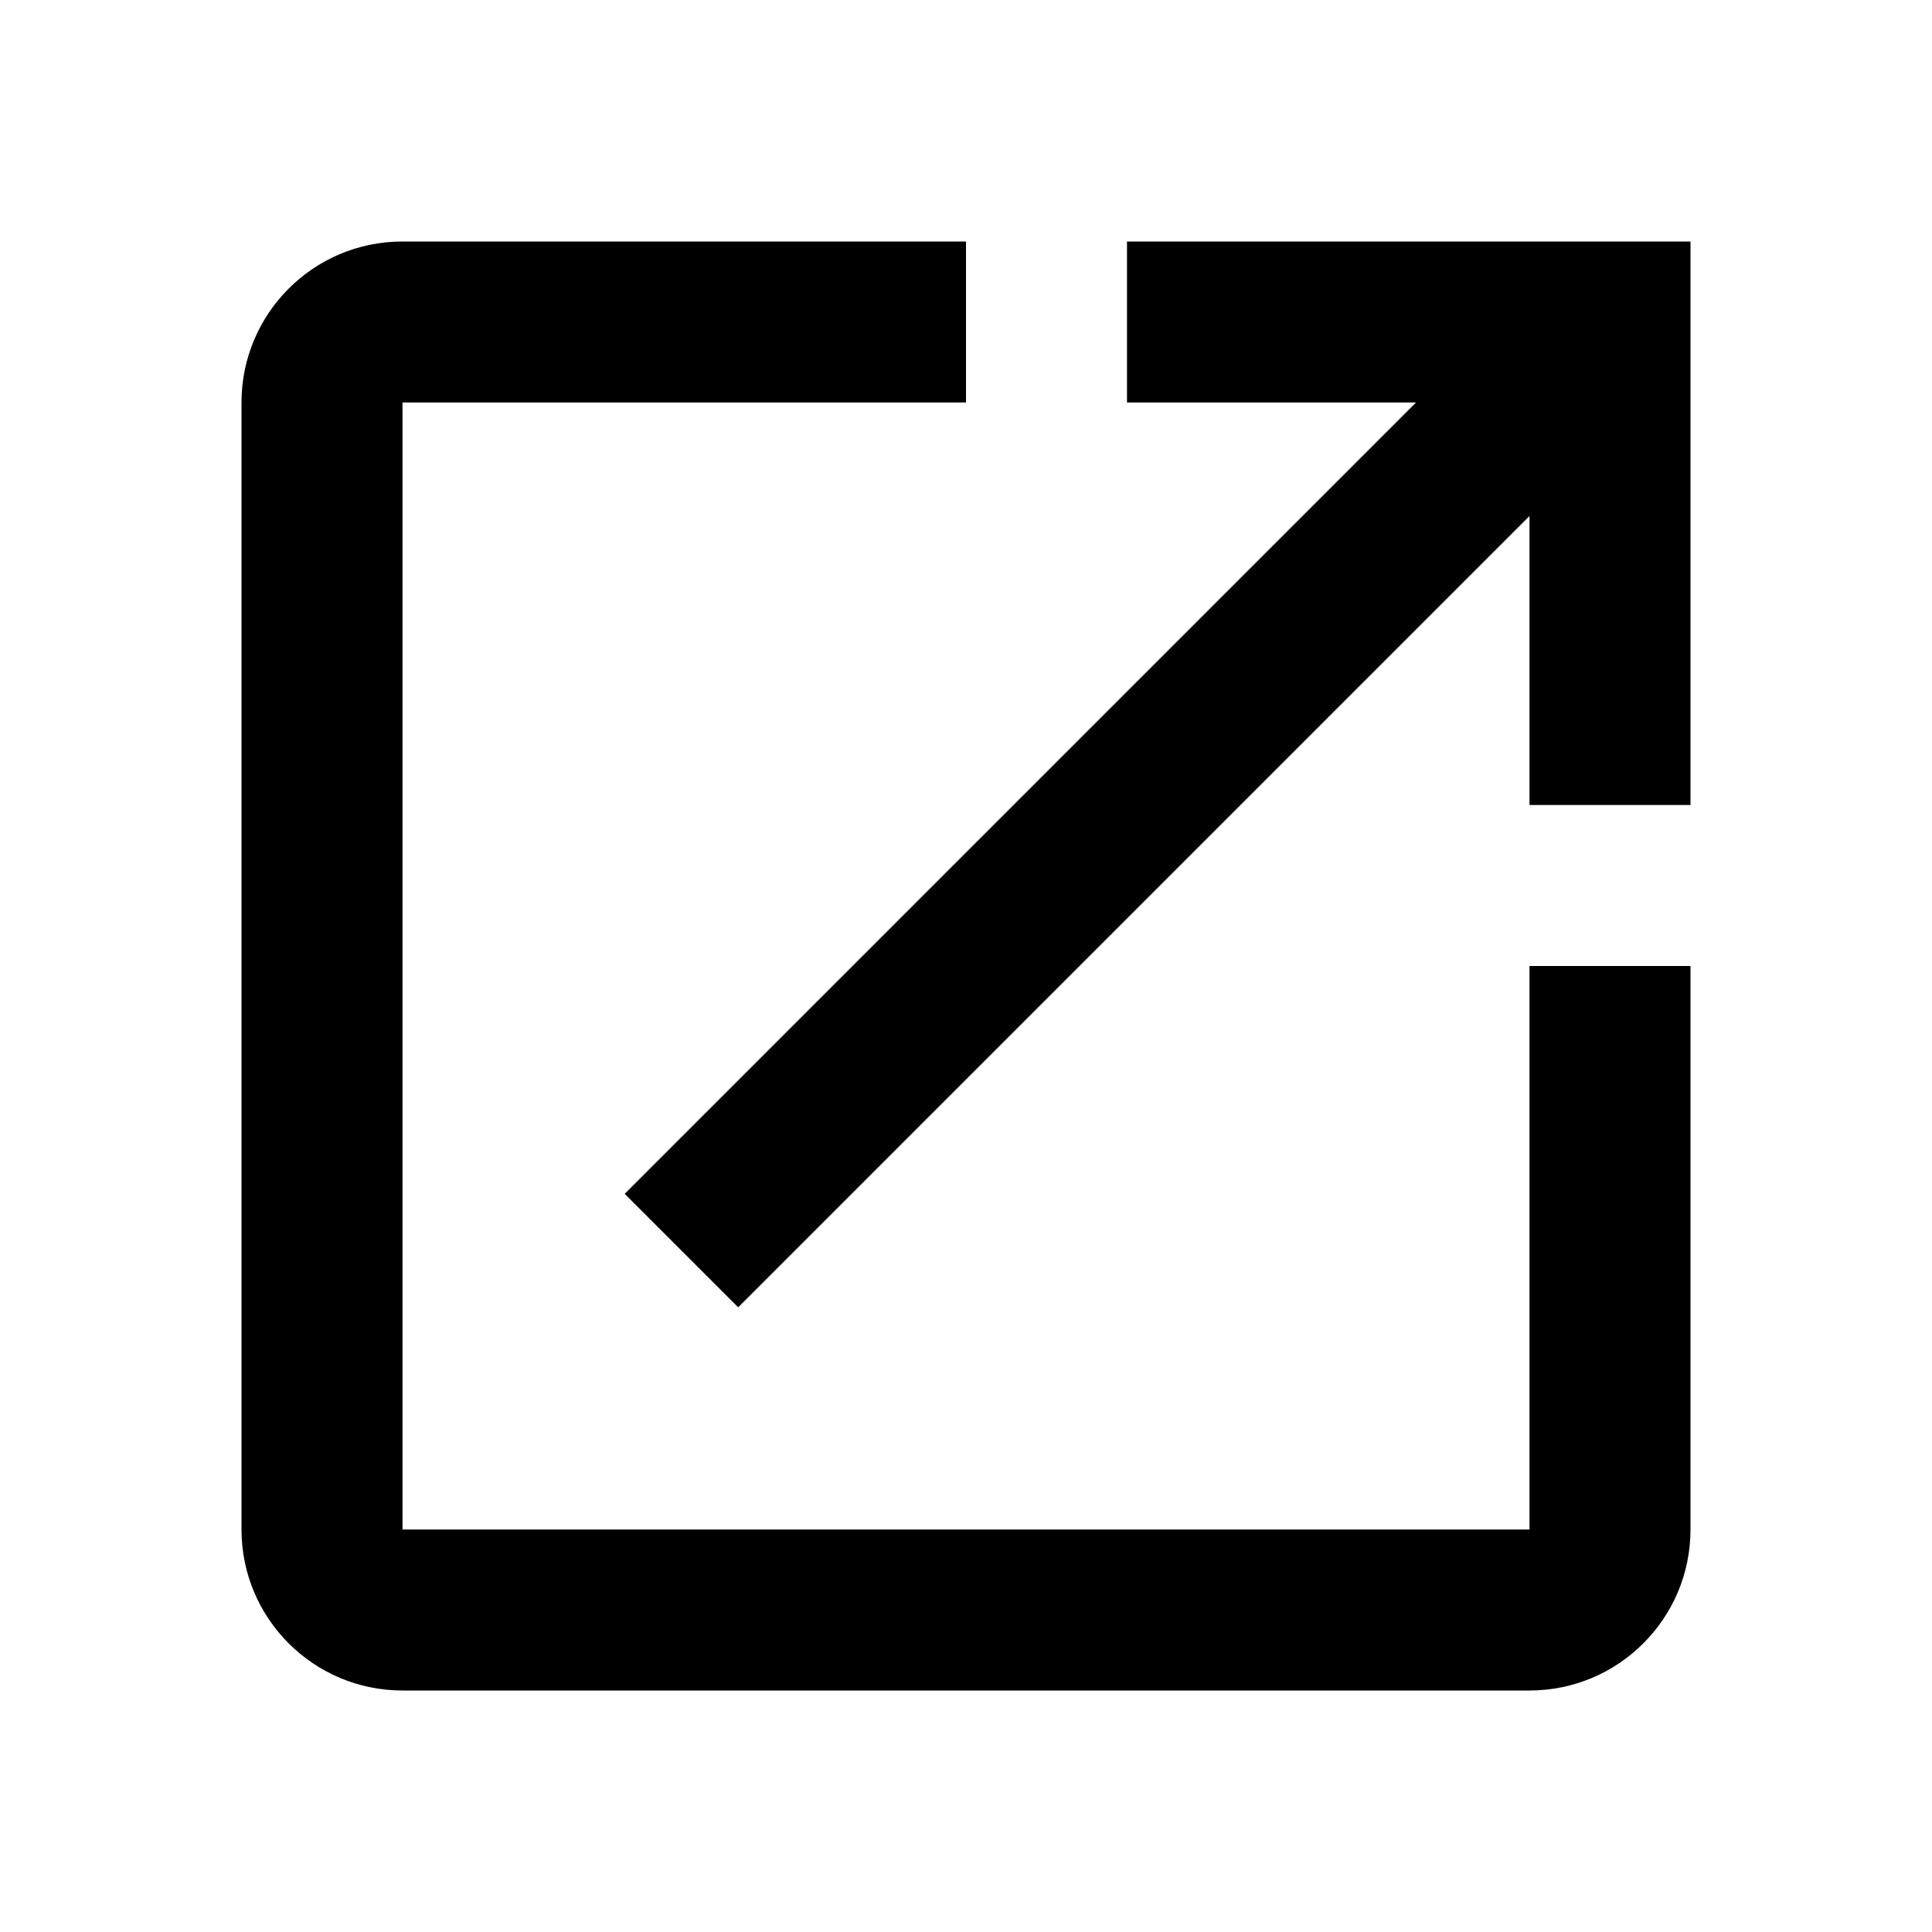
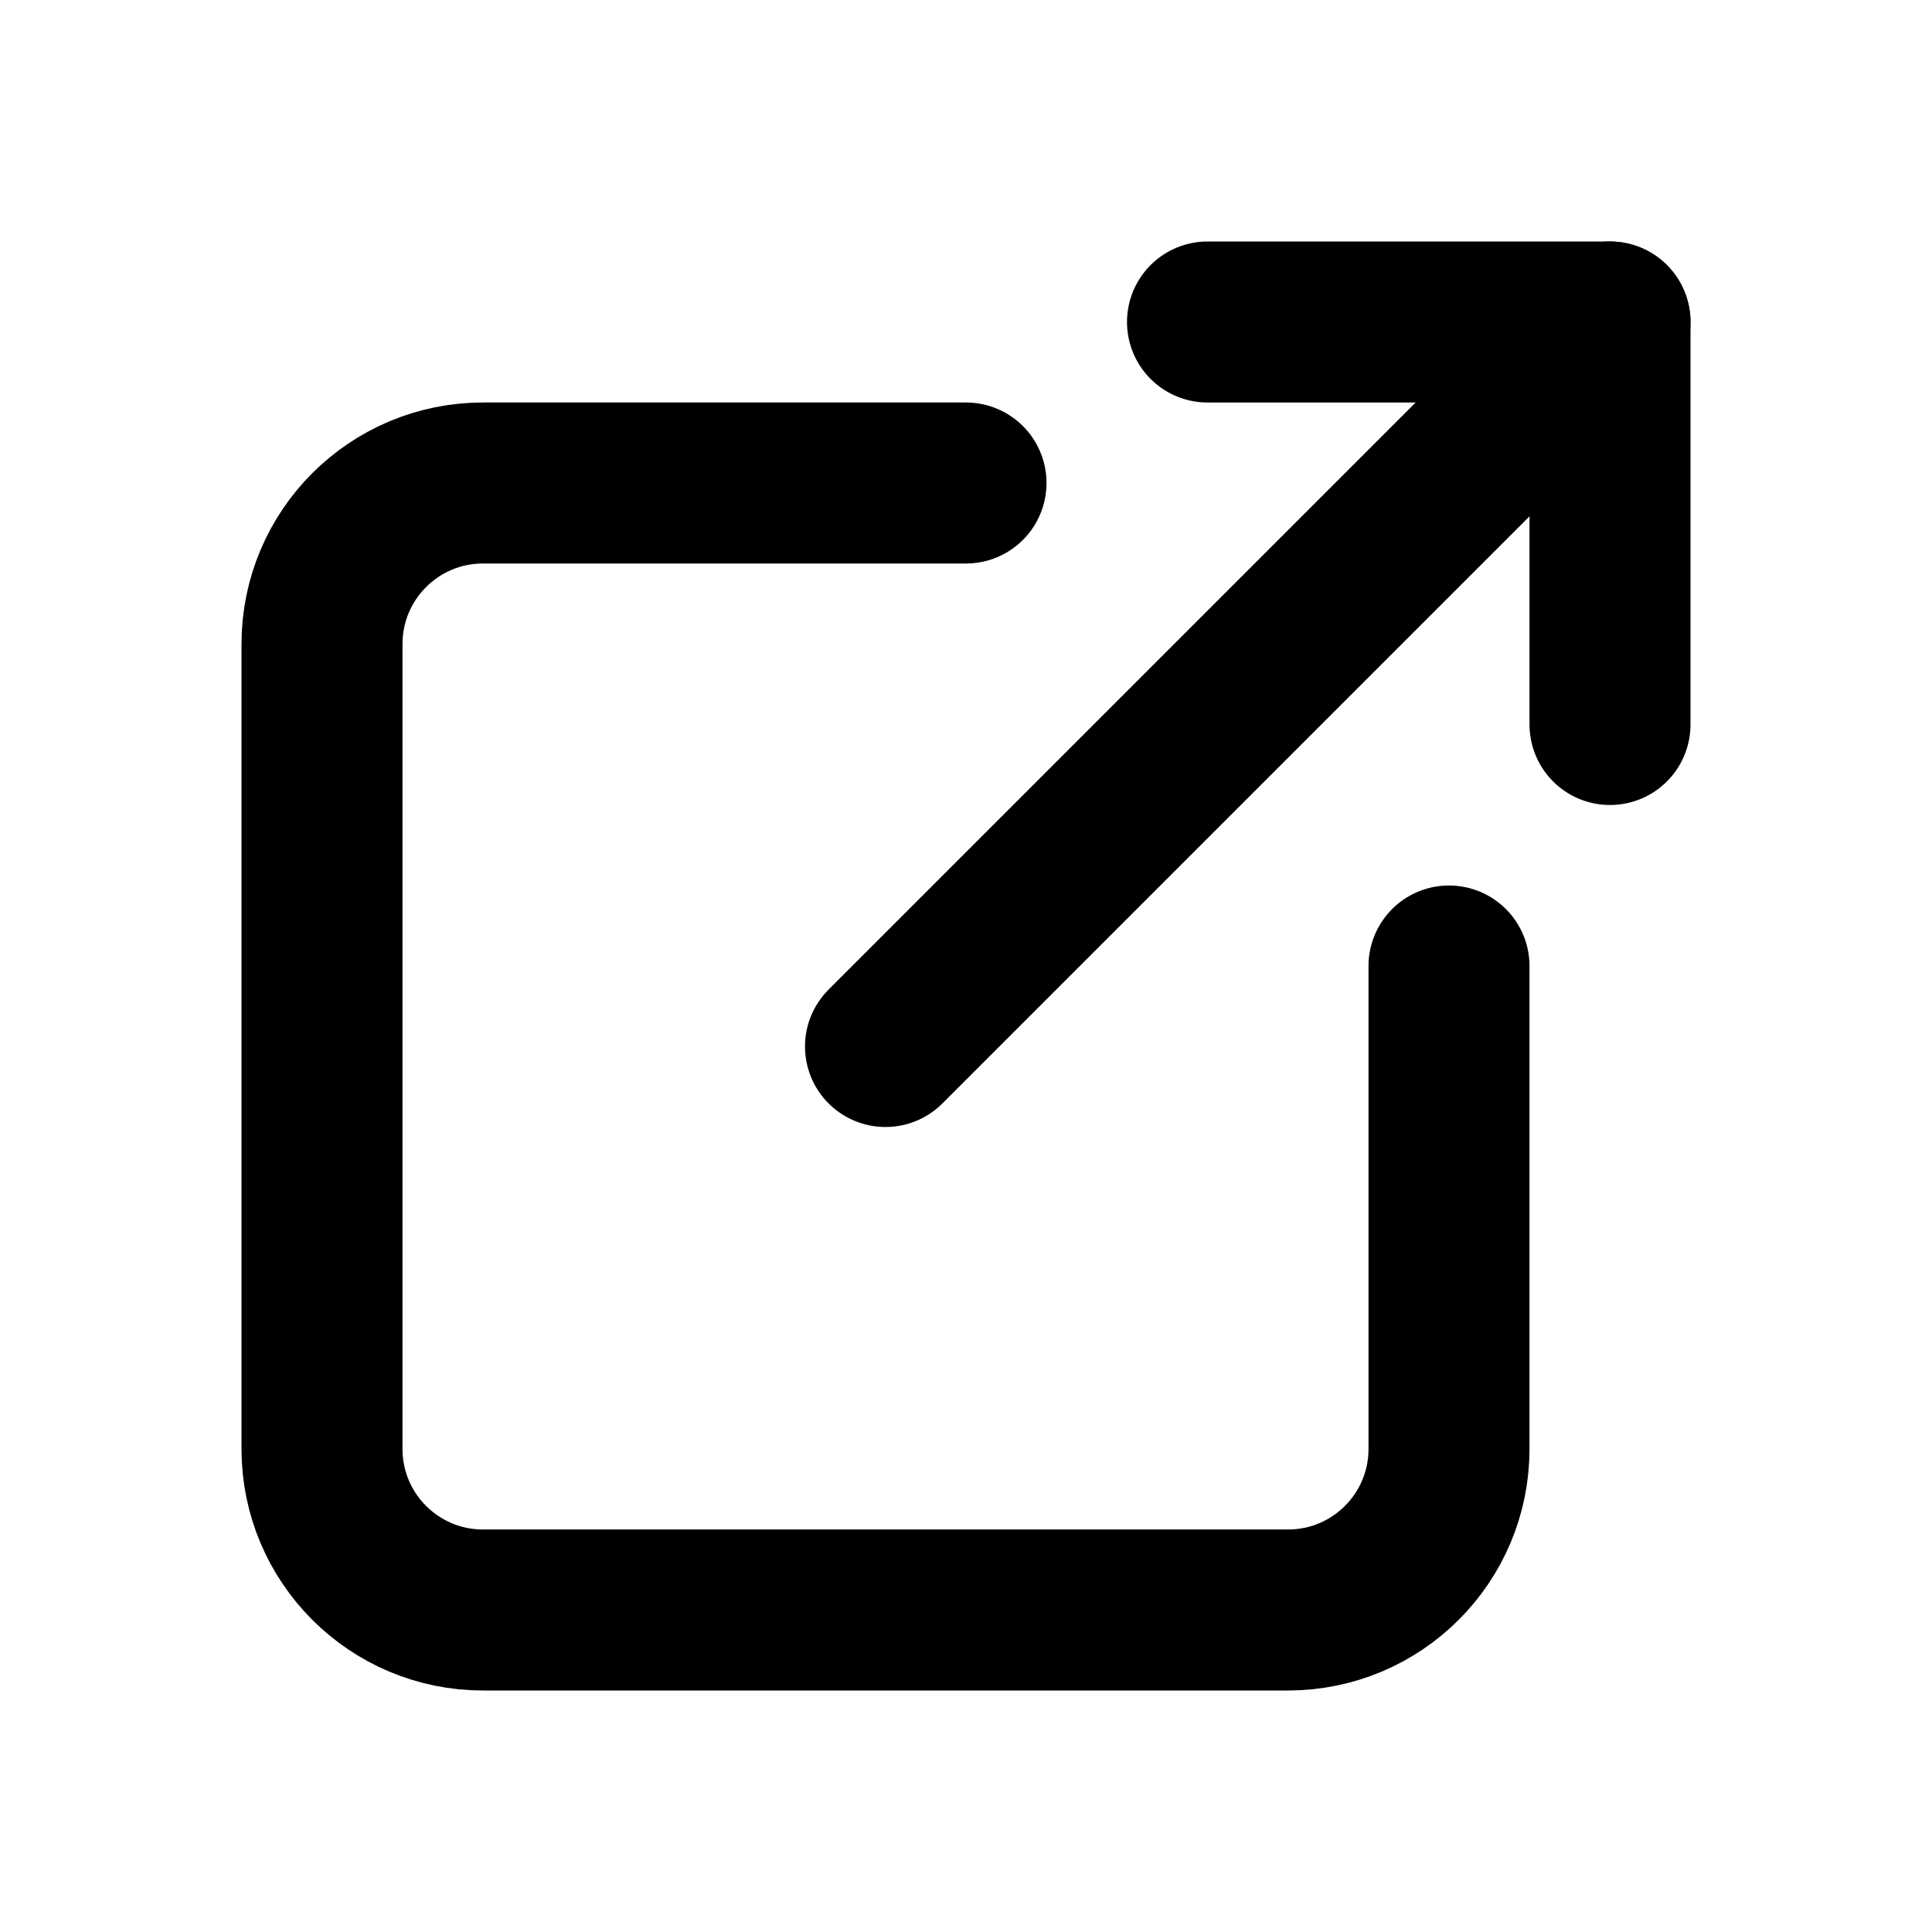
- <svg xmlns="http://www.w3.org/2000/svg" viewBox="0 0 24 24">
-   <path d="M14,3V5H17.59L7.76,14.83L9.17,16.24L19,6.41V10H21V3M19,19H5V5H12V3H5C3.89,3 3,3.9 3,5V19A2,2 0 0,0 5,21H19A2,2 0 0,0 21,19V12H19V19Z" />
+ <svg xmlns="http://www.w3.org/2000/svg" width="100%" height="100%" viewBox="0 0 24 24" fill="none" stroke="currentColor" stroke-width="2" stroke-linecap="round" stroke-linejoin="round" class="icon icon-tabler icons-tabler-outline icon-tabler-external-link">
+   <path stroke="none" d="M0 0h24v24H0z" fill="none" />
+   <path d="M12 6h-6a2 2 0 0 0 -2 2v10a2 2 0 0 0 2 2h10a2 2 0 0 0 2 -2v-6" />
+   <path d="M11 13l9 -9" />
+   <path d="M15 4h5v5" />
</svg>
